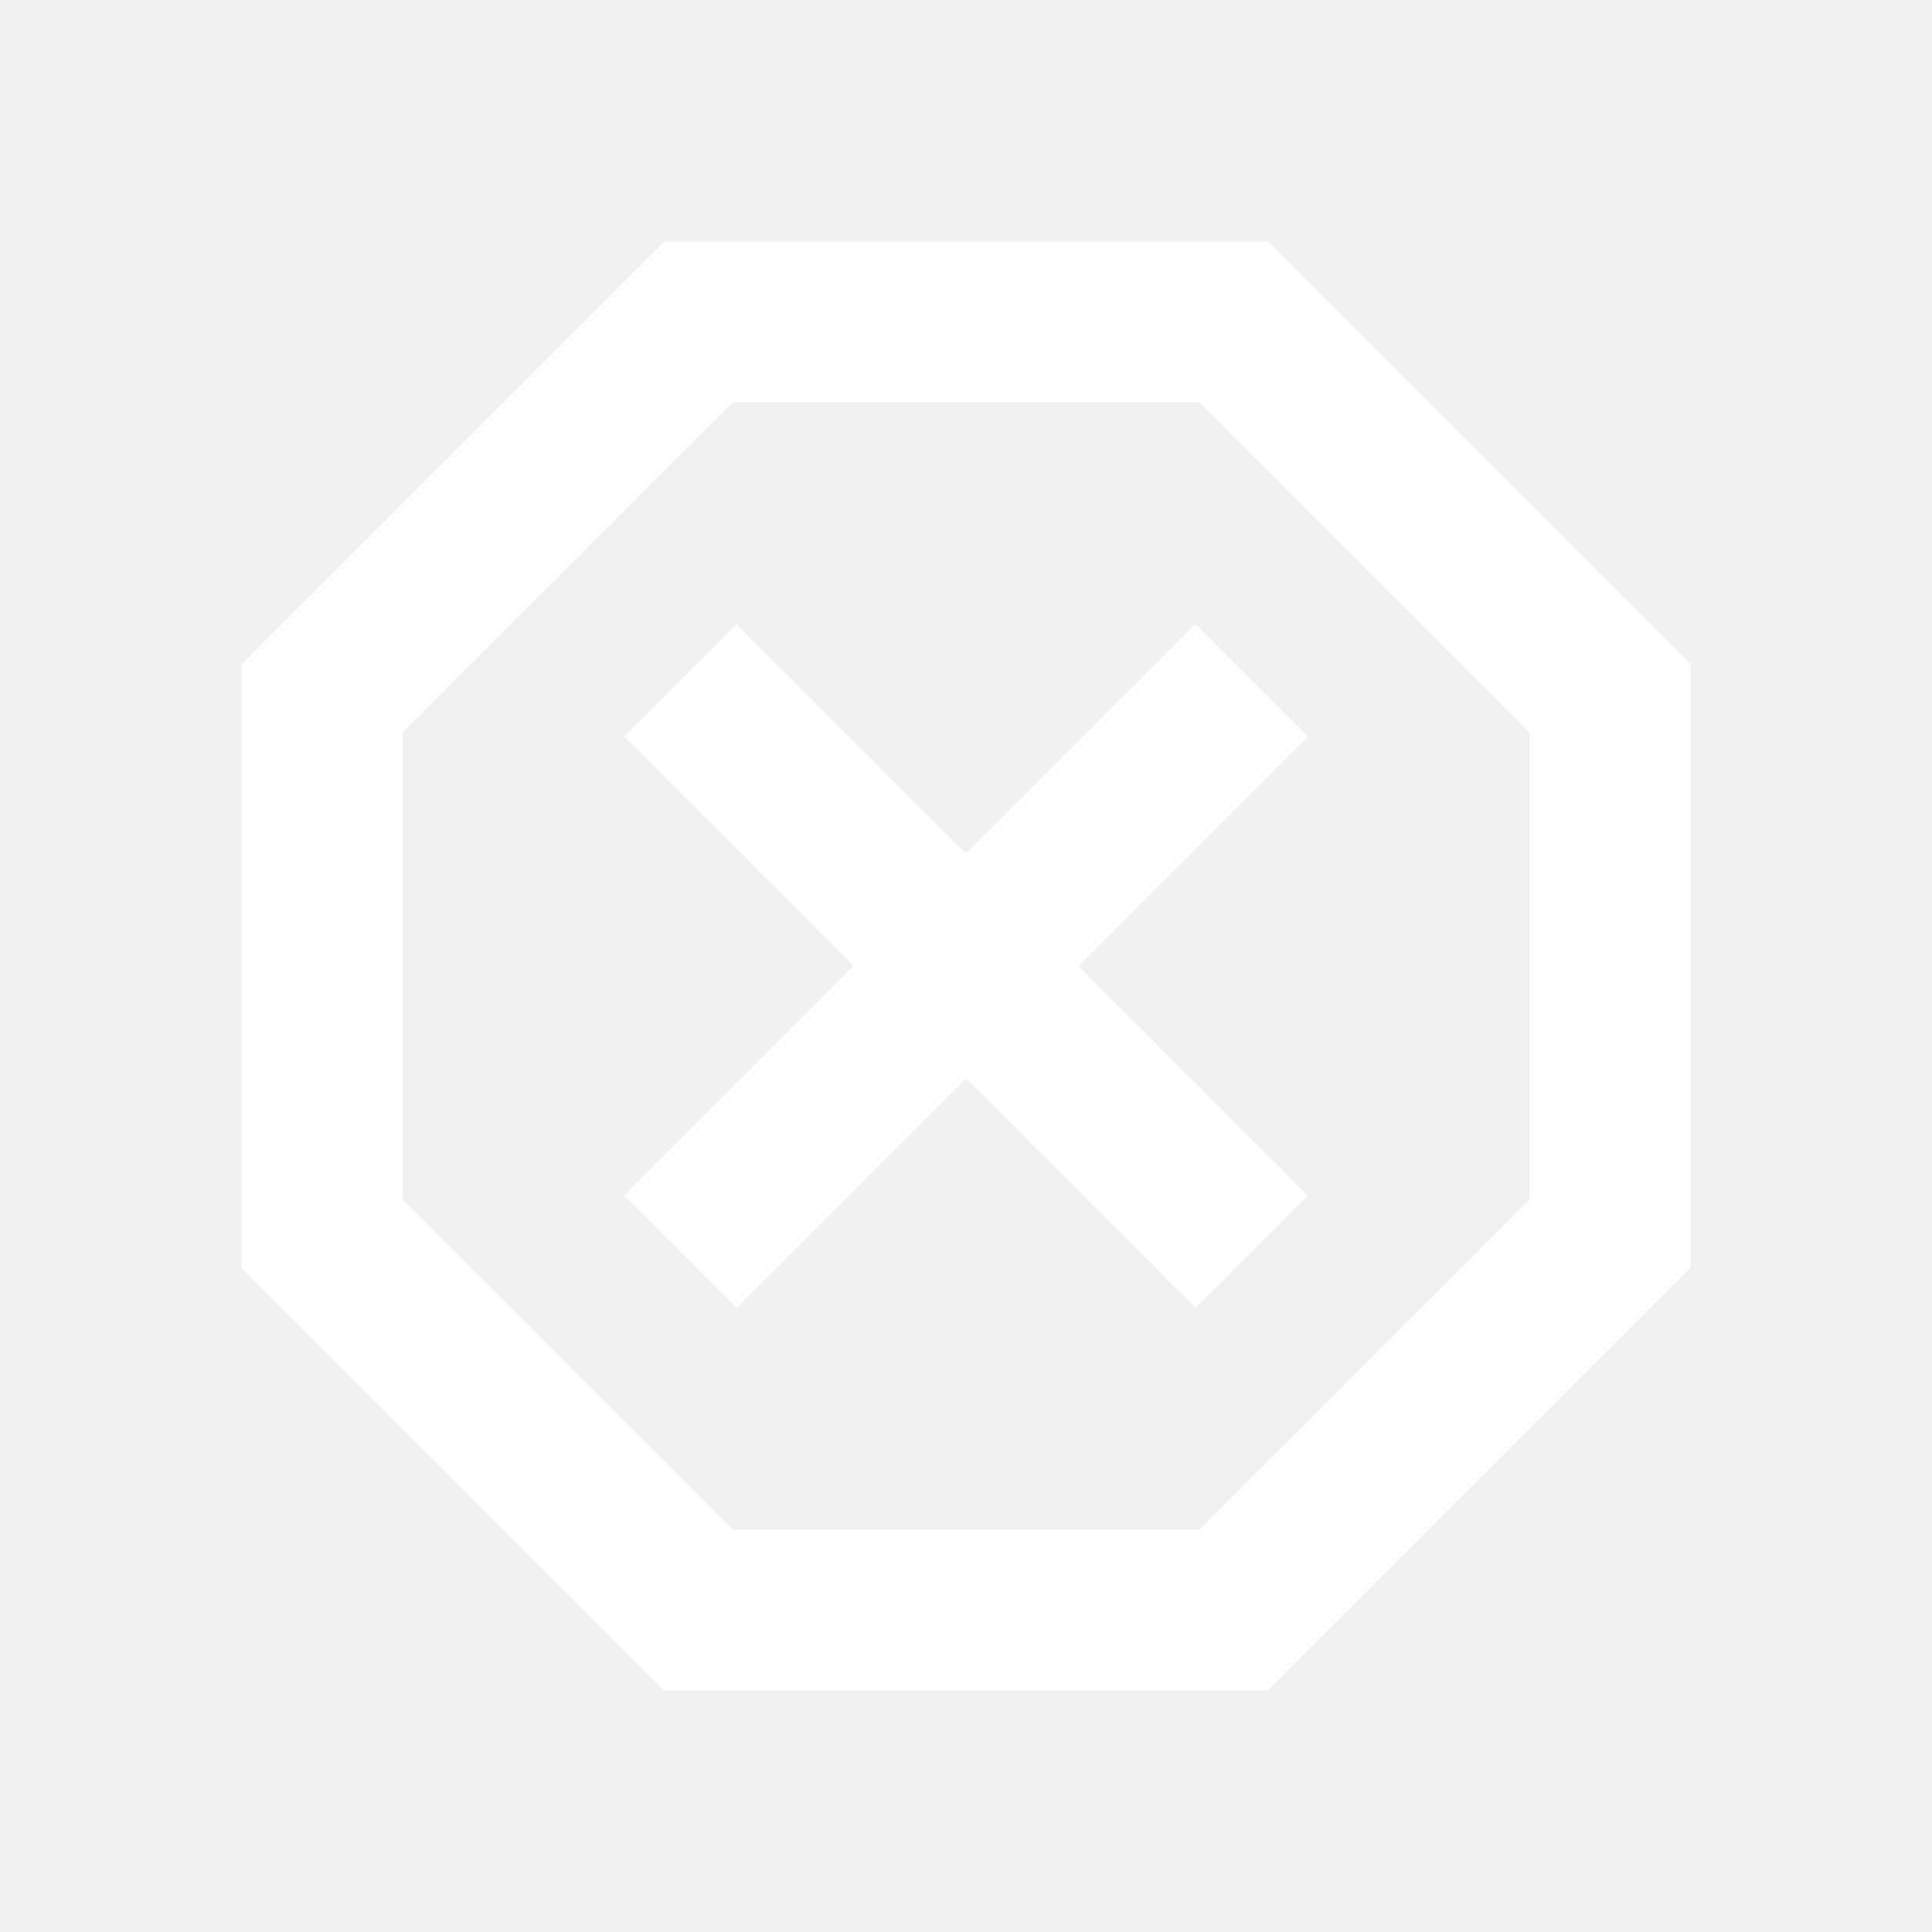
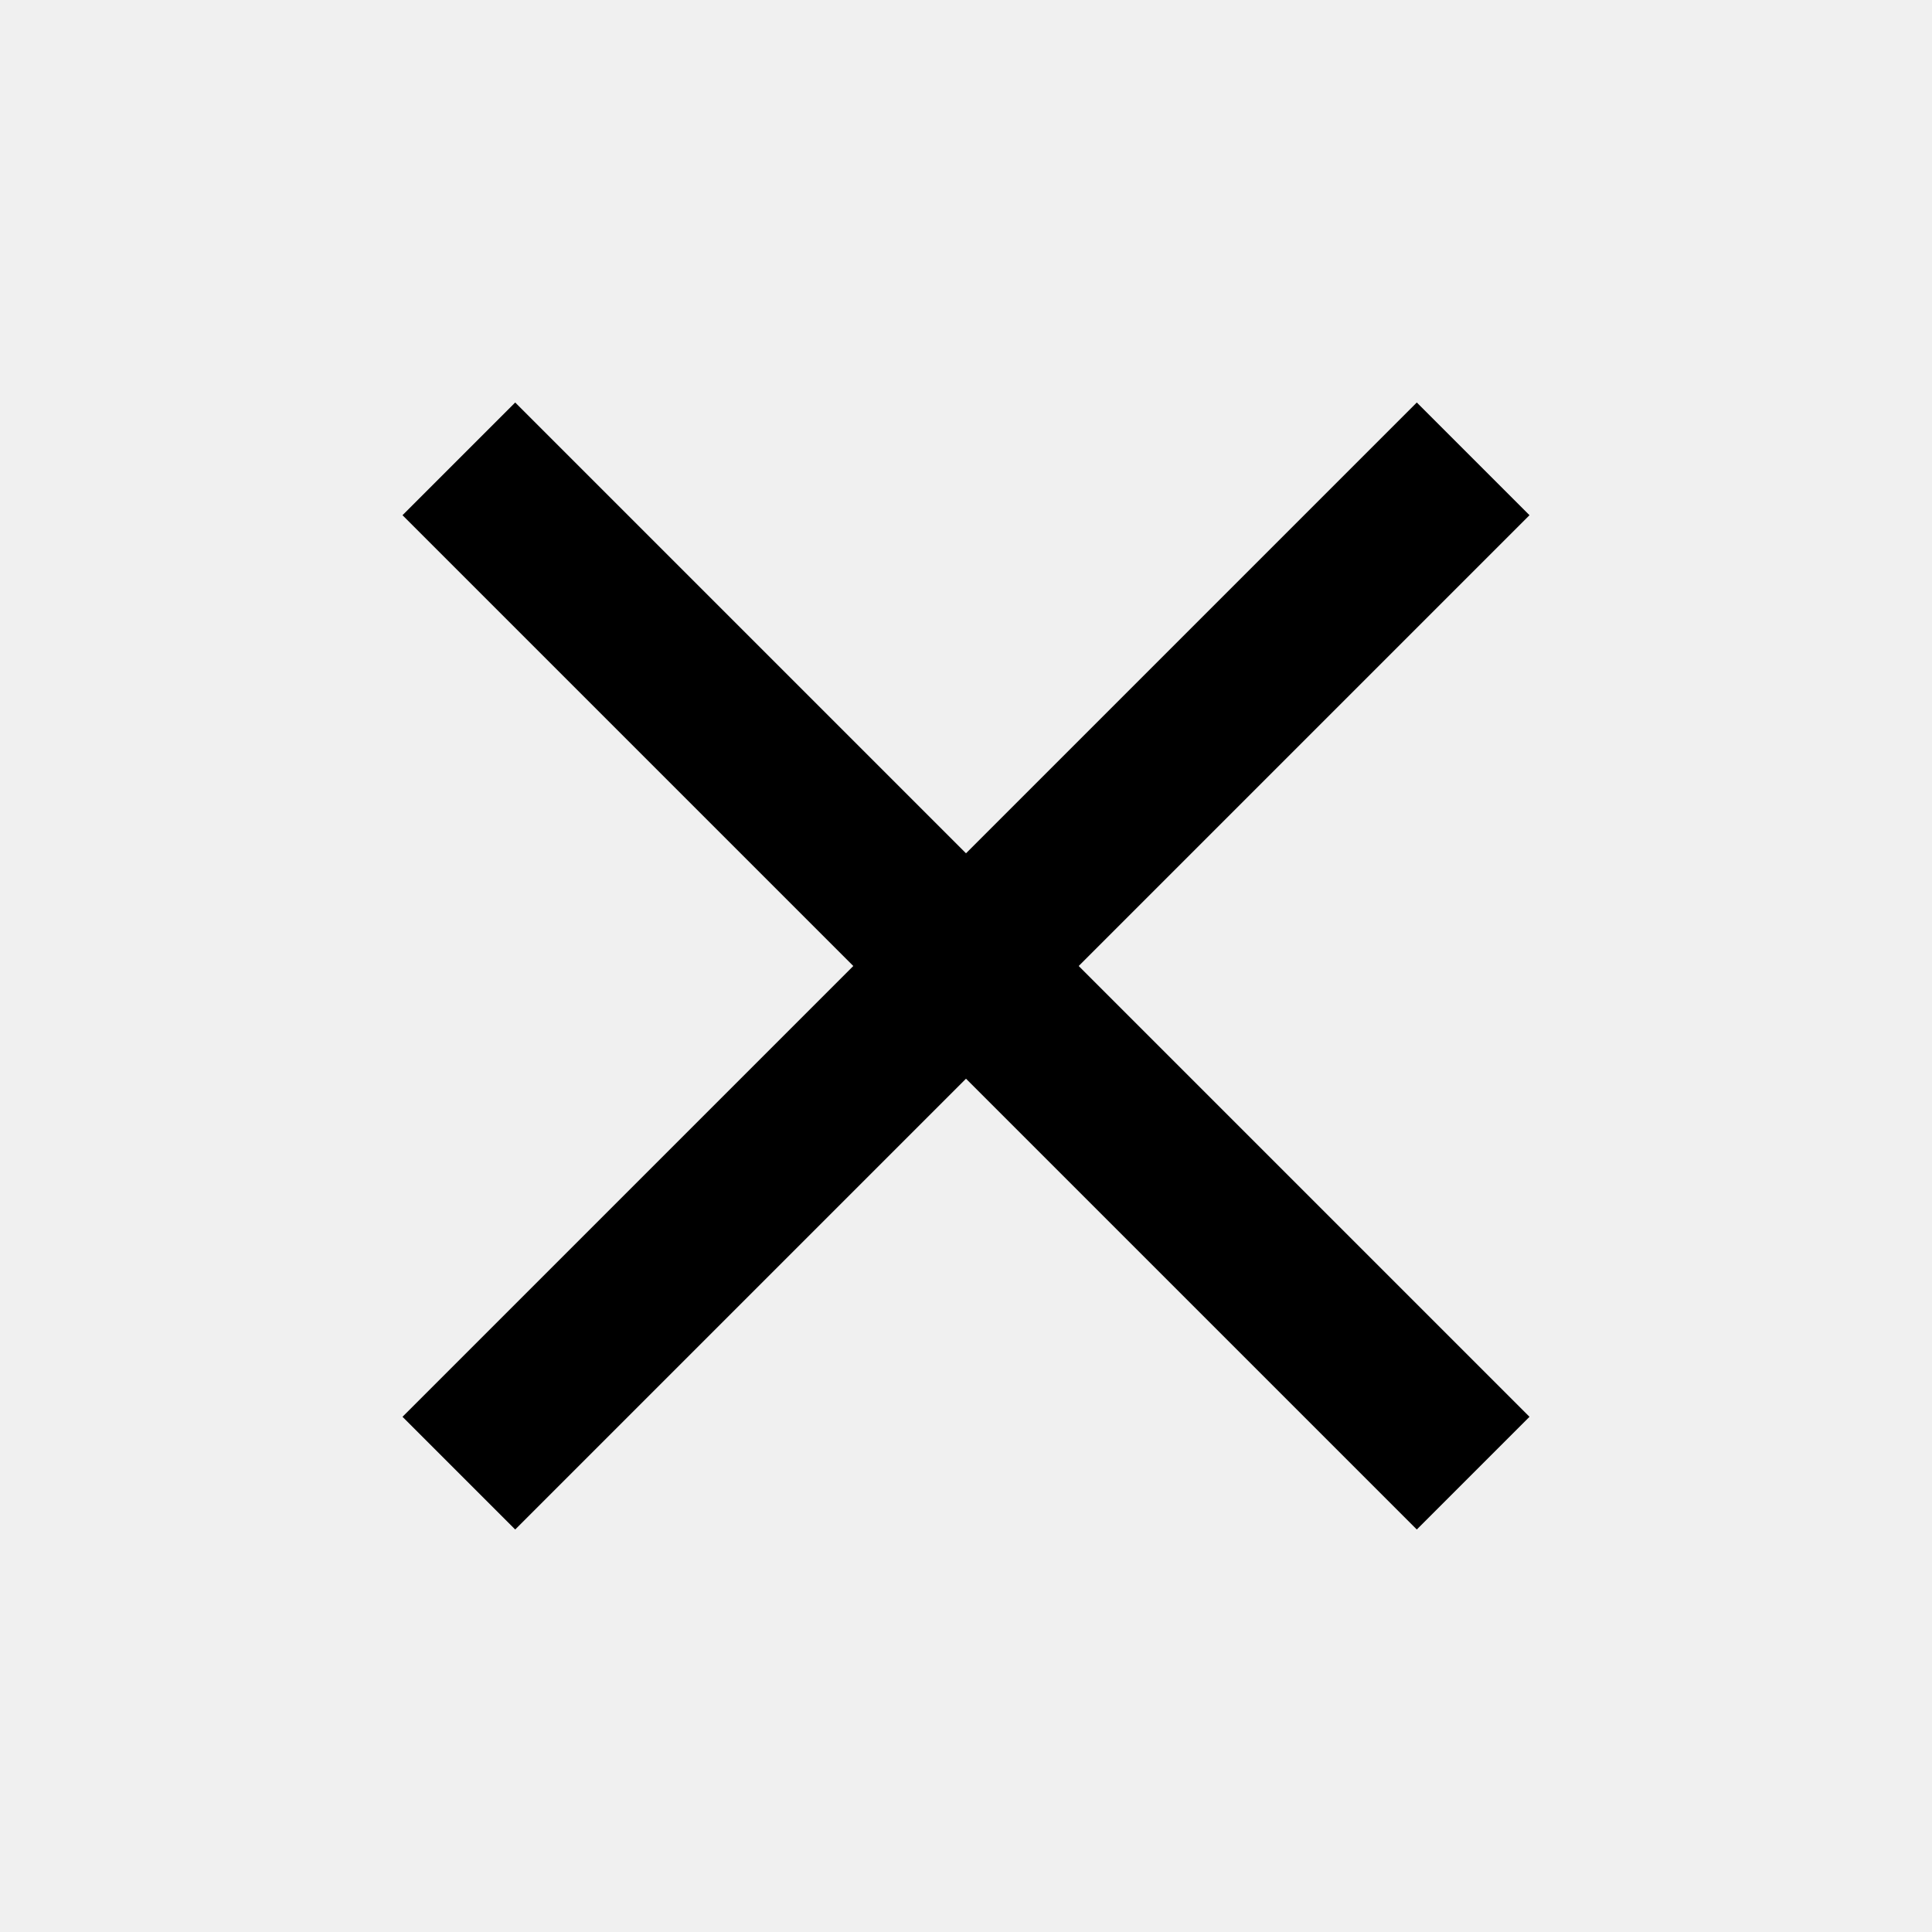
- <svg xmlns="http://www.w3.org/2000/svg" height="24px" viewBox="0 -960 960 960" width="24px" fill="#FFFFFF">
-   <path d="M330-120 120-330v-300l210-210h300l210 210v300L630-120H330Zm36-190 114-114 114 114 56-56-114-114 114-114-56-56-114 114-114-114-56 56 114 114-114 114 56 56Zm-2 110h232l164-164v-232L596-760H364L200-596v232l164 164Zm116-280Z" />
+ <svg xmlns="http://www.w3.org/2000/svg" height="24px" viewBox="0 -960 960 960" width="24px" fill="#000000">
+   <path d="m256-200-56-56 224-224-224-224 56-56 224 224 224-224 56 56-224 224 224 224-56 56-224-224-224 224Z" />
</svg>
